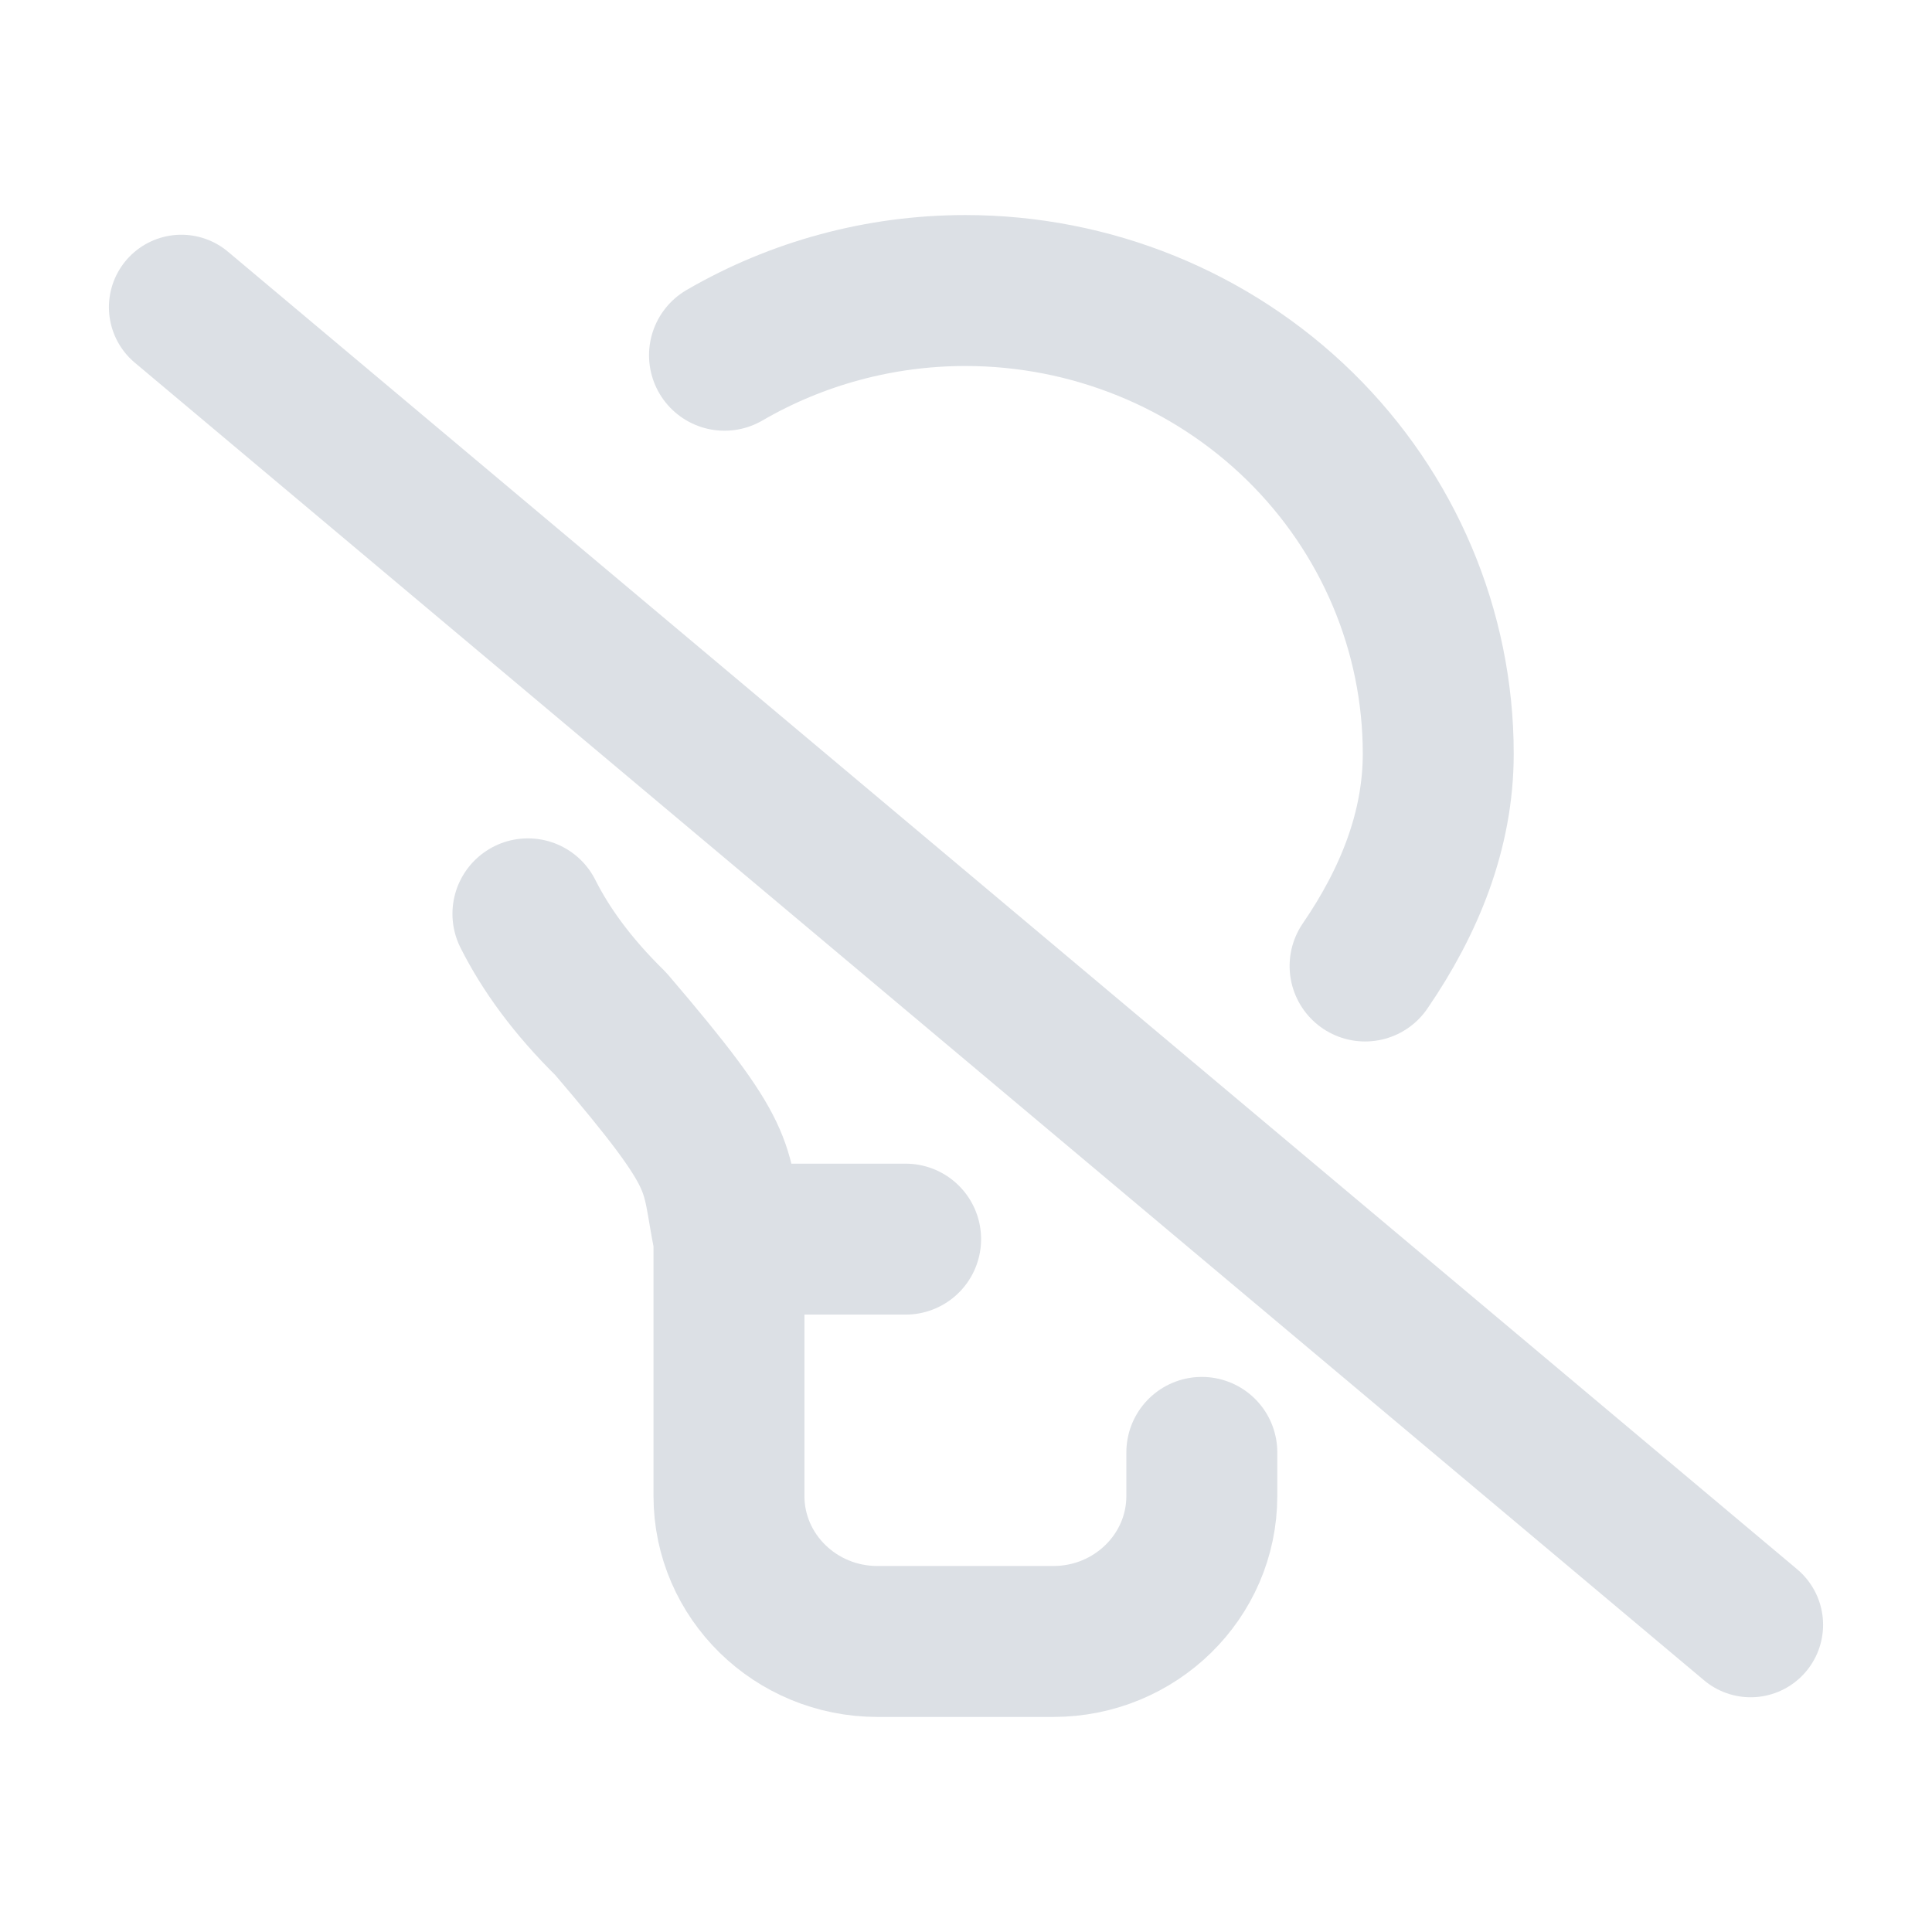
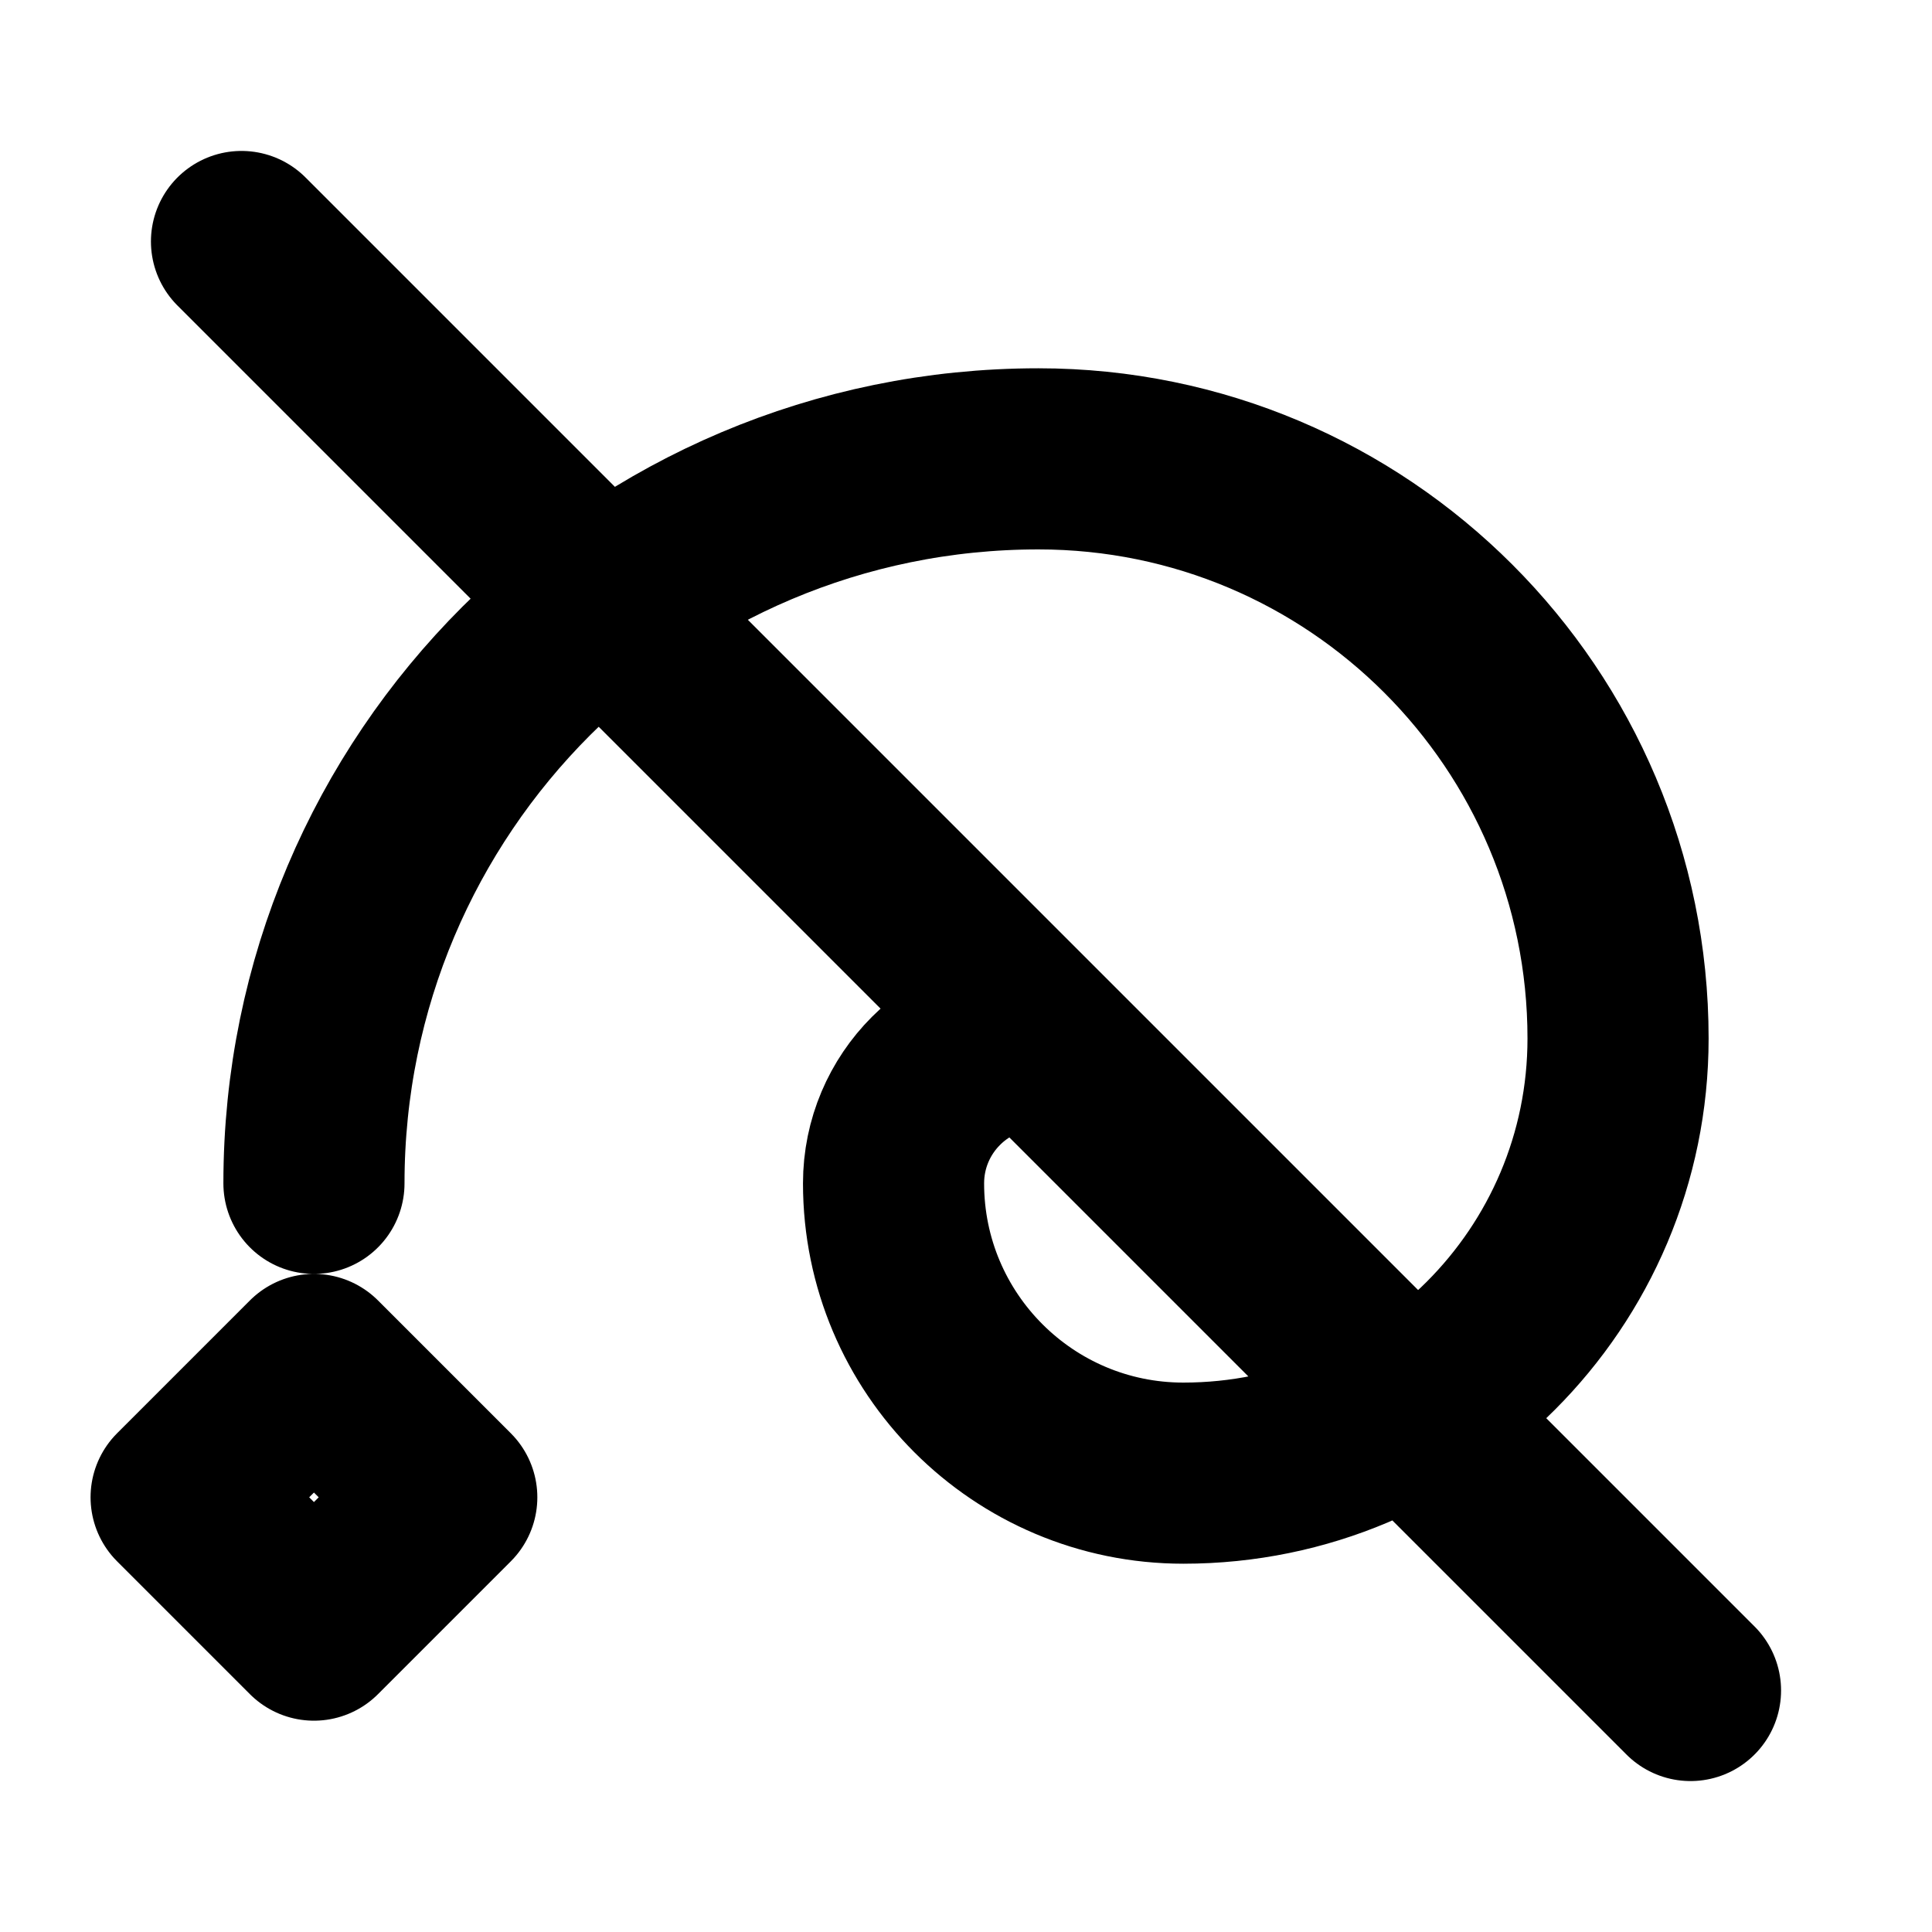
<svg xmlns="http://www.w3.org/2000/svg" width="16" height="16" viewBox="0 0 16 16" fill="none">
-   <path d="M6.037 10.262C5.907 9.623 6.037 9.624 5.058 8.479C4.738 8.165 4.519 7.86 4.372 7.568M6.037 10.262L6.037 12.389C6.037 13.054 6.588 13.594 7.267 13.594H8.723C9.402 13.594 9.953 13.054 9.953 12.389V12.028M6.037 10.262H7.5" stroke="#DCE0E5" stroke-width="1.25" stroke-linecap="round" stroke-linejoin="round" />
-   <path d="M6 2.942C6.599 2.594 7.287 2.406 7.995 2.406C9.033 2.406 10.029 2.81 10.764 3.53C11.498 4.249 11.911 5.225 11.911 6.242C11.911 6.877 11.671 7.466 11.305 8" stroke="#DCE0E5" stroke-width="1.25" stroke-linecap="round" stroke-linejoin="round" />
-   <path d="M1.502 2.544L14.498 13.456" stroke="#DCE0E5" stroke-width="1.2" stroke-linecap="round" stroke-linejoin="round" />
+   <path d="M8.6 8.6a1.2 1.2 0 0 0 -1.2 1.2a2.4 2.4 0 0 0 2.4 2.4a3.6 3.6 0 0 0 3.6 -3.6a4.8 4.8 0 0 0 -4.8 -4.8a6 6 0 0 0 -6 6M2.6 11.3L3.7 12.4L2.6 13.5L1.5 12.4ZM2 2l12 12" stroke="black" stroke-width="1.5" stroke-linecap="round" stroke-linejoin="round" />
</svg>
